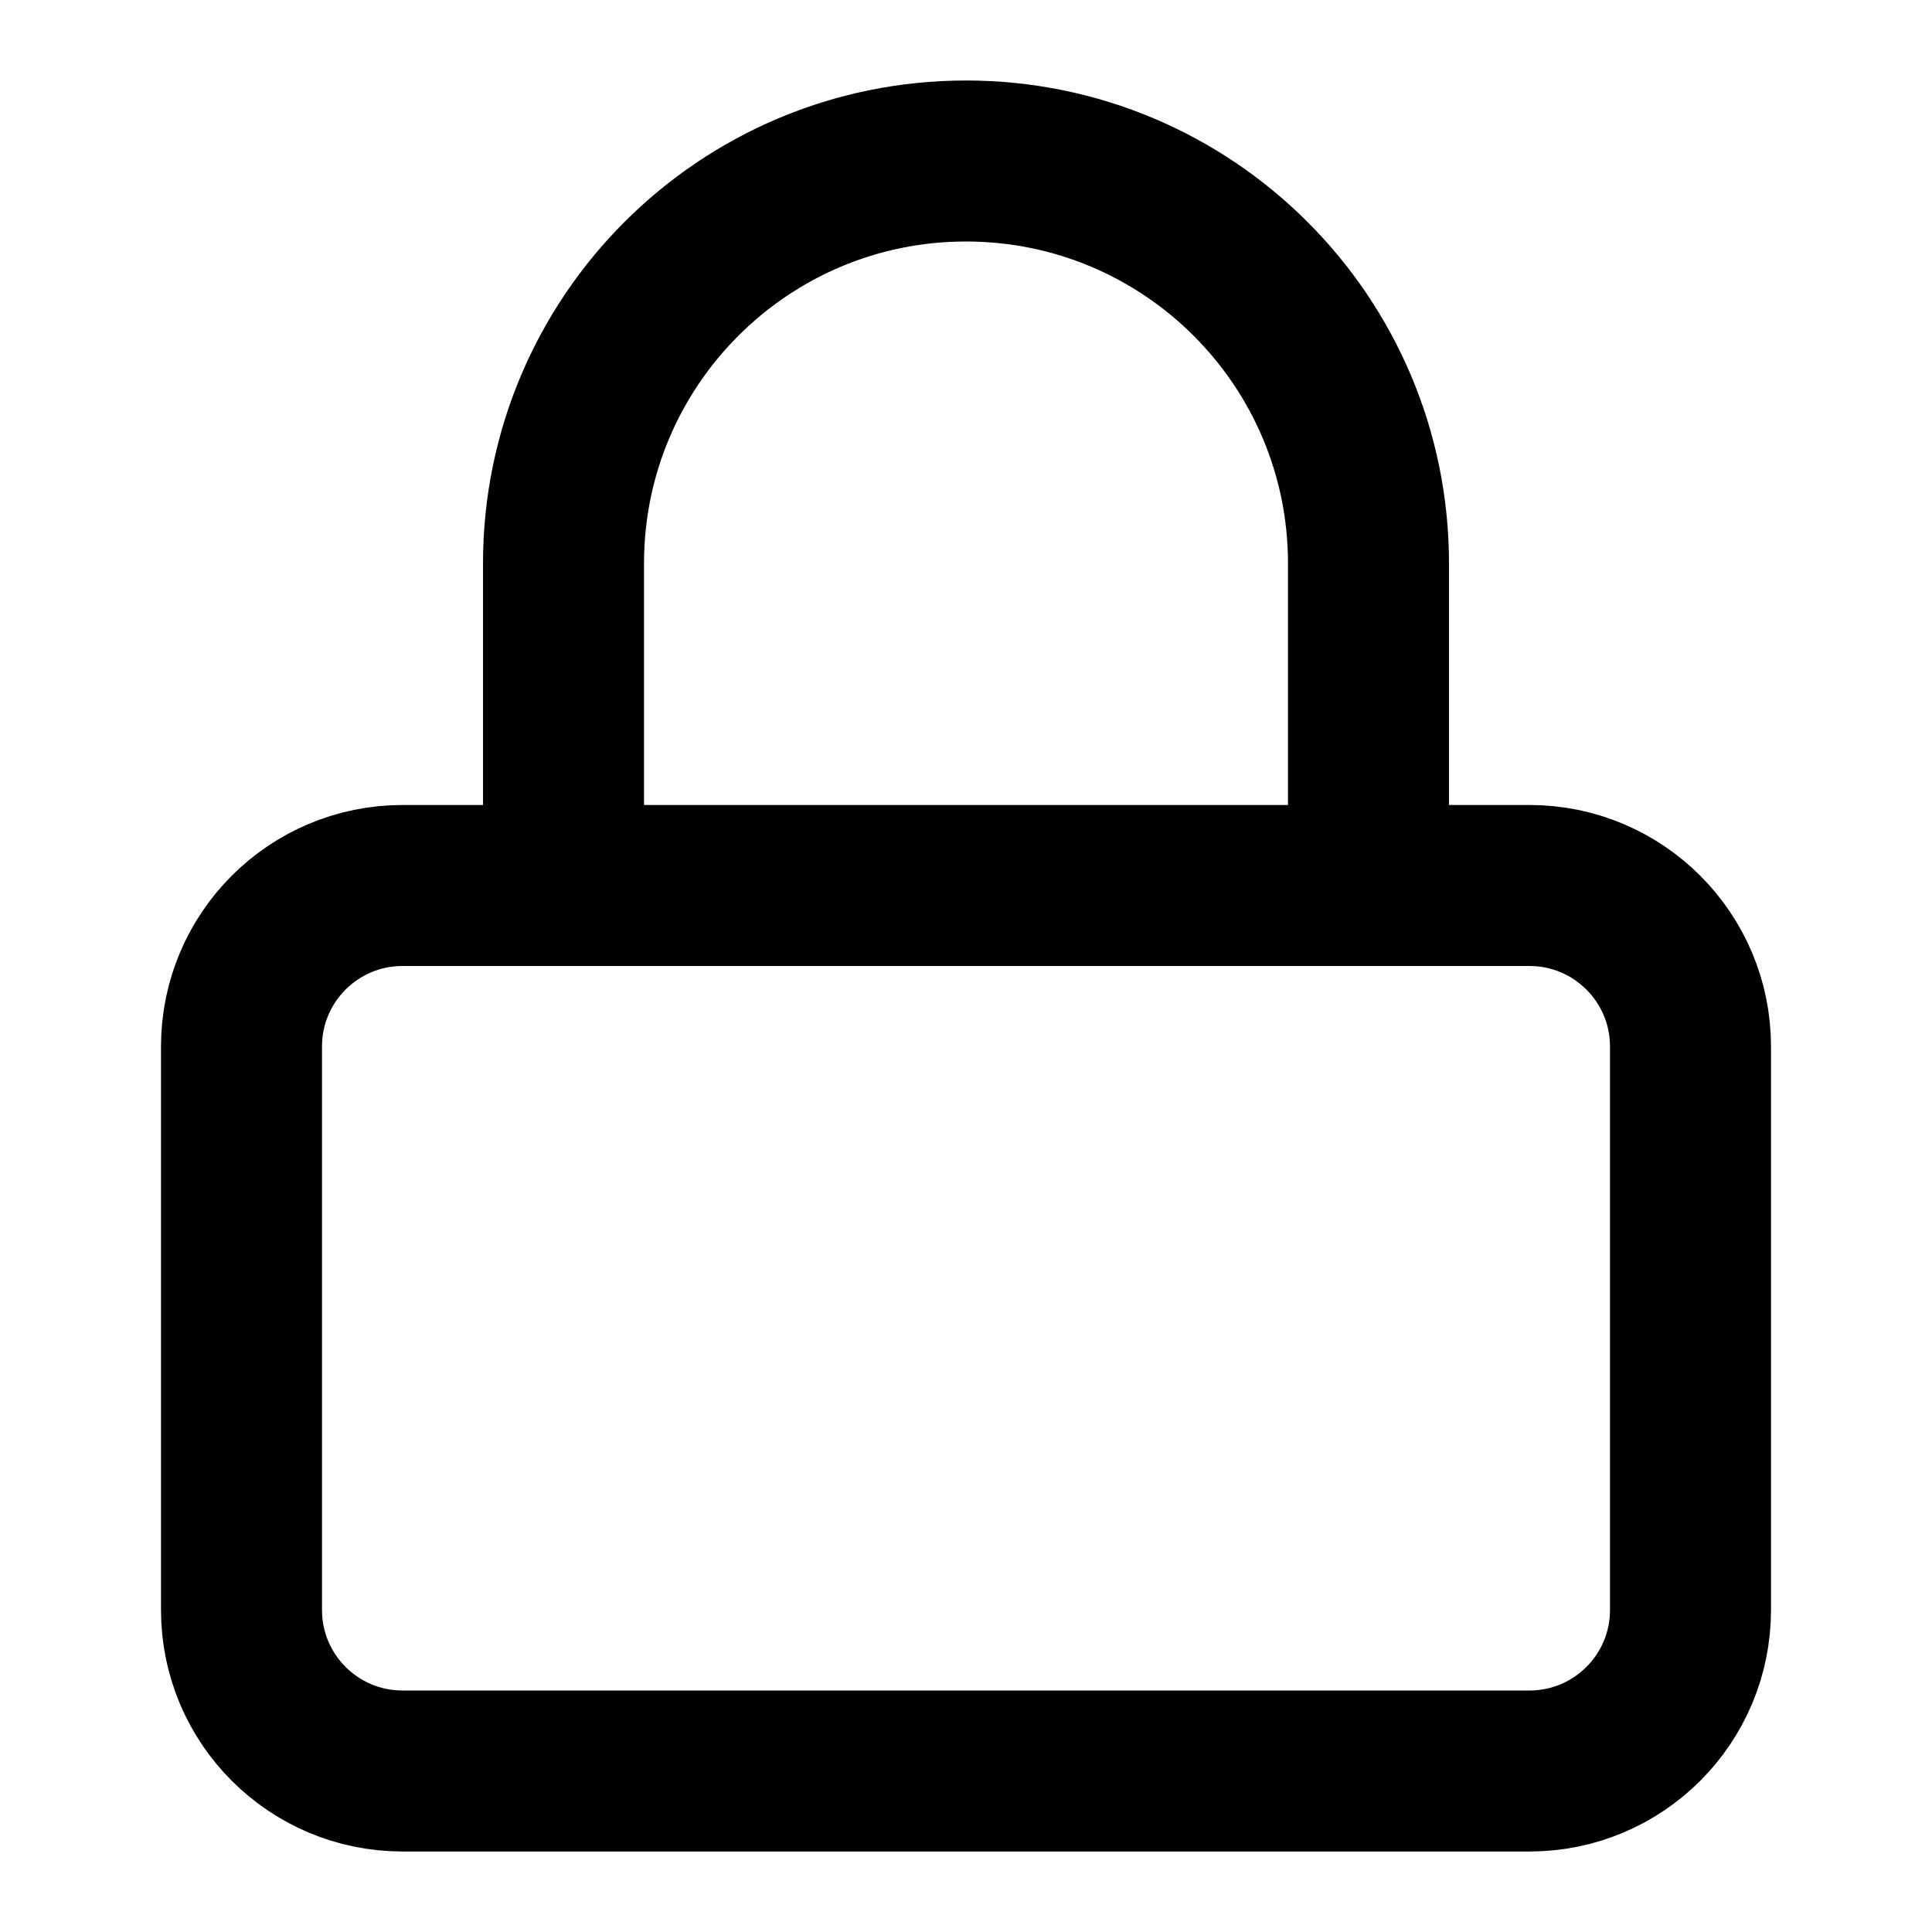
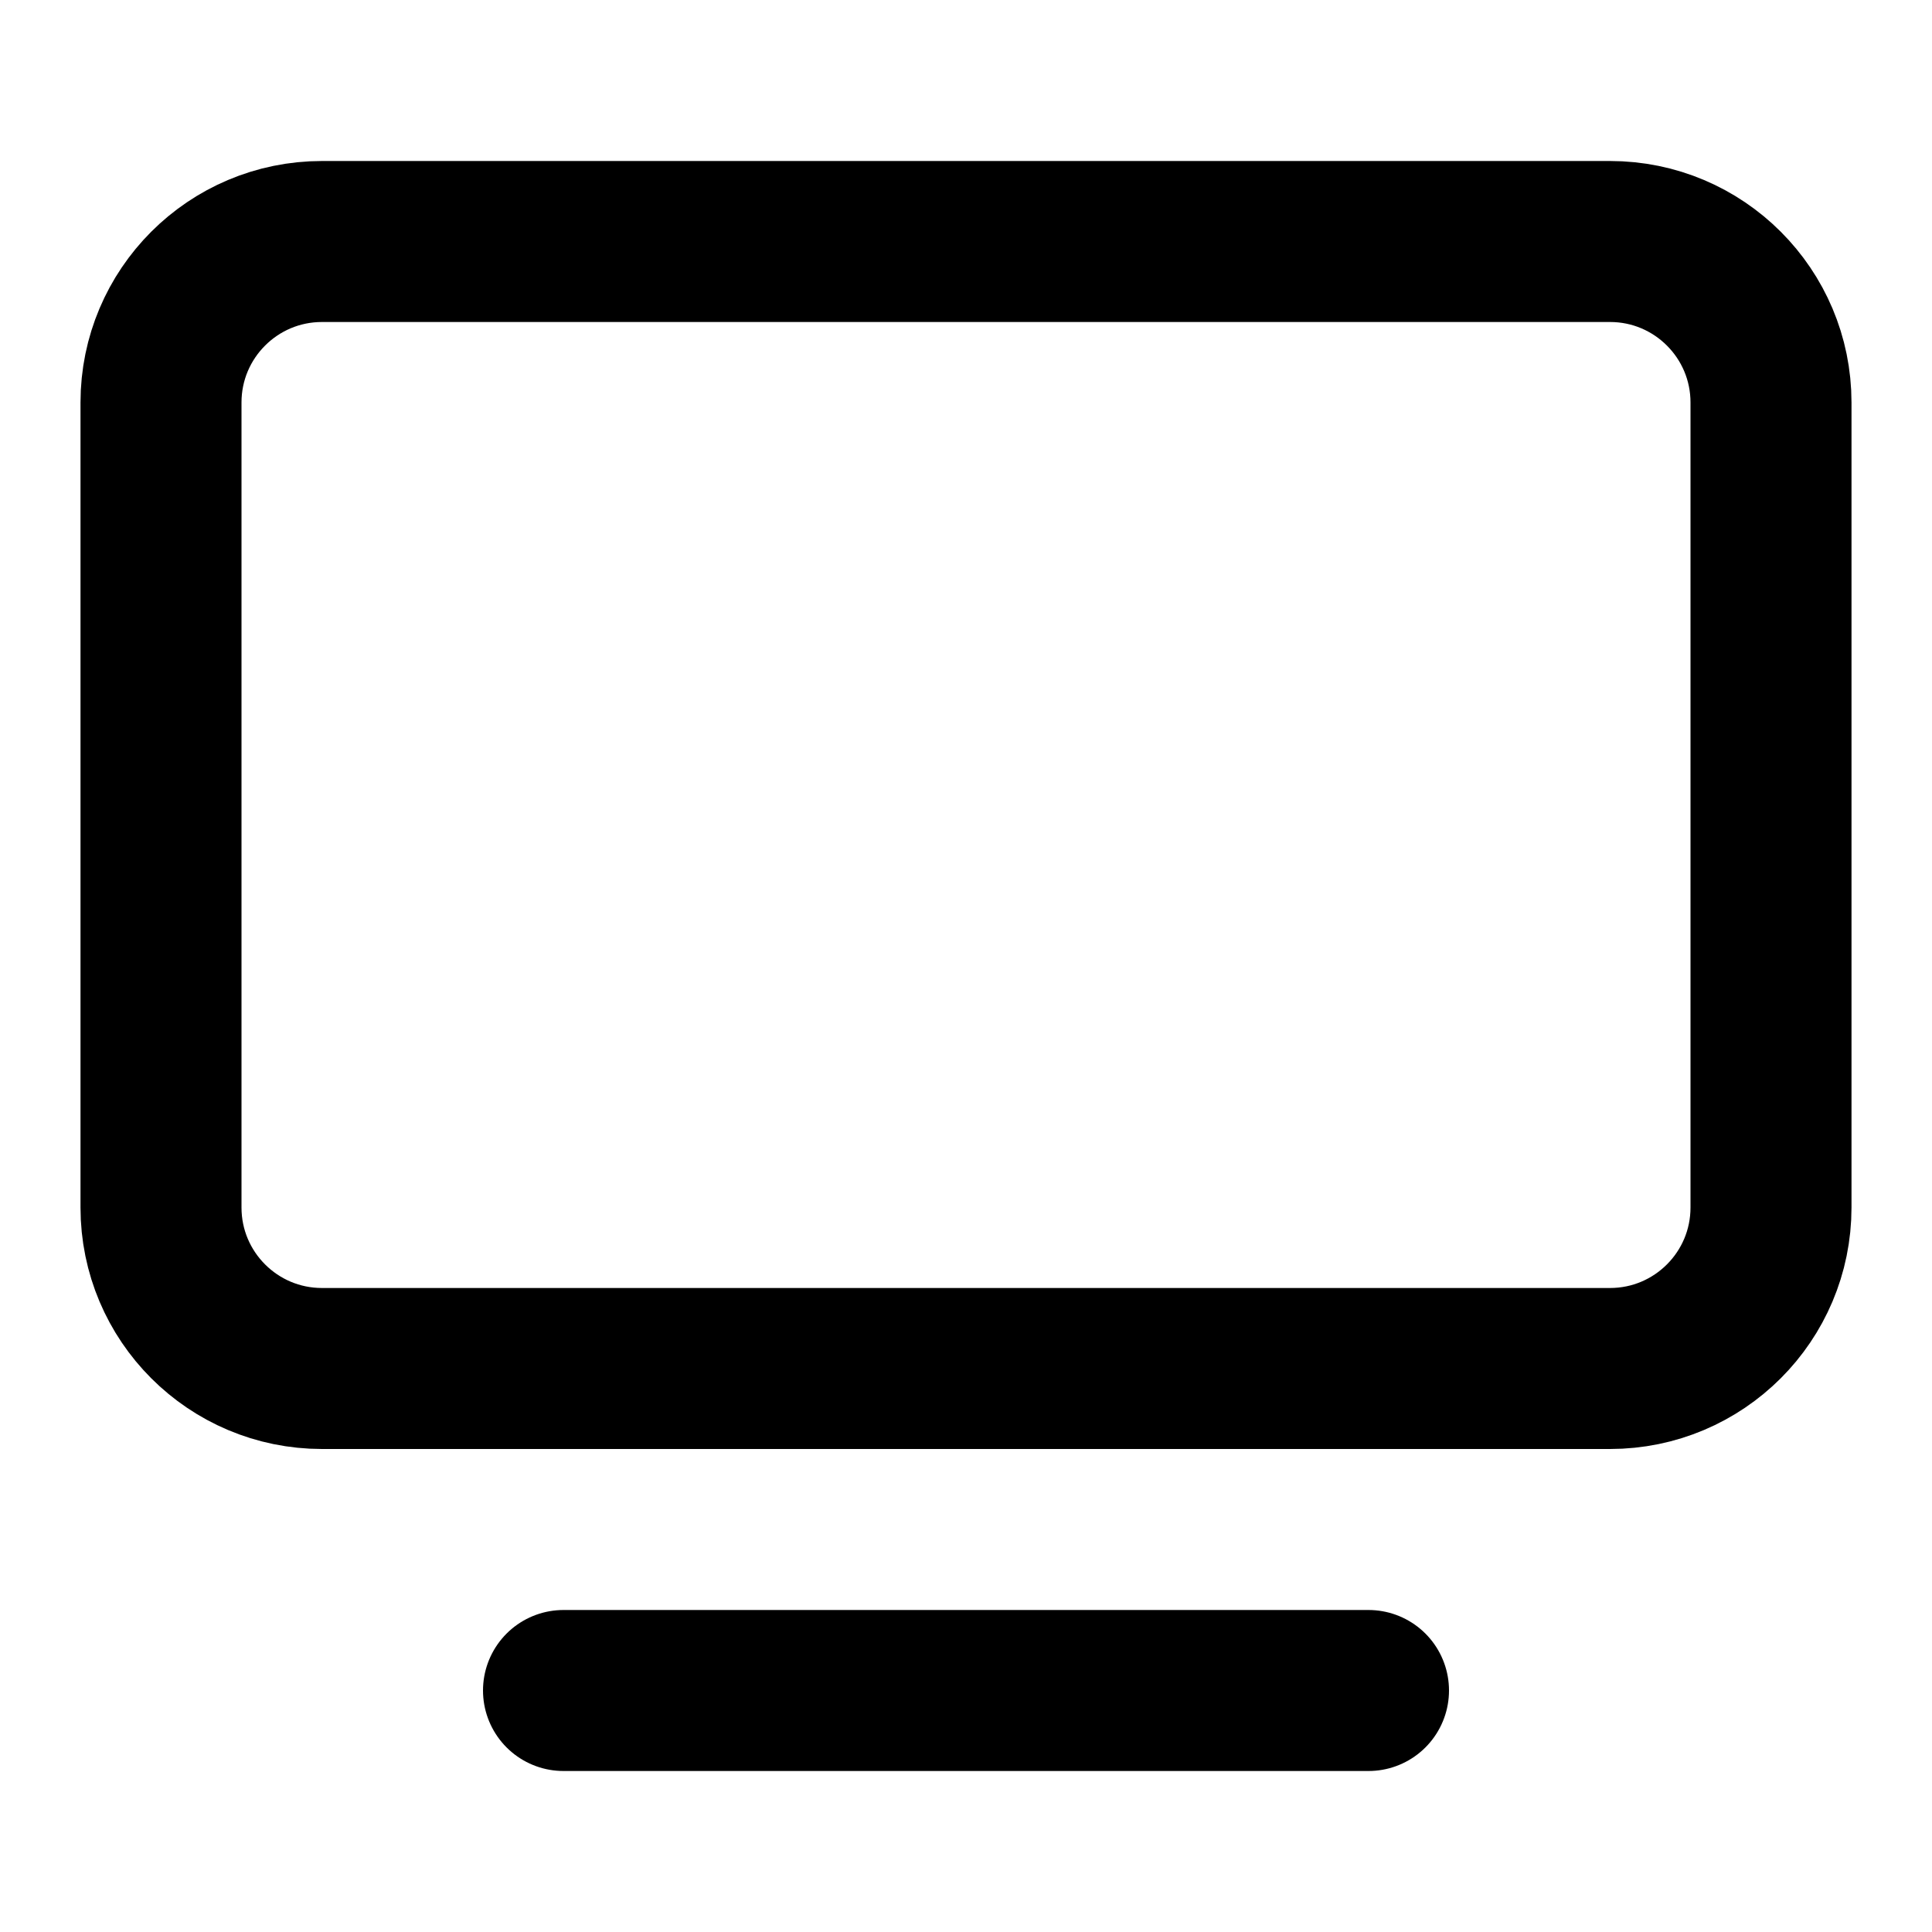
- <svg xmlns="http://www.w3.org/2000/svg" width="24" height="24" viewBox="0 0 24 24" fill="none" stroke="currentColor" stroke-width="2" stroke-linecap="round" stroke-linejoin="round" class="lucide lucide-lock-icon lucide-lock">
-   <rect width="18" height="11" x="3" y="11" rx="2" ry="2" />
-   <path d="M7 11V7a5 5 0 0 1 10 0v4" />
+ <svg xmlns="http://www.w3.org/2000/svg" width="24" height="24" viewBox="0 0 24 24" fill="none" stroke="currentColor" stroke-width="2" stroke-linecap="round" stroke-linejoin="round">
+   <path d="M7 21h10" />
+   <rect width="20" height="14" x="2" y="3" rx="2" />
</svg>
